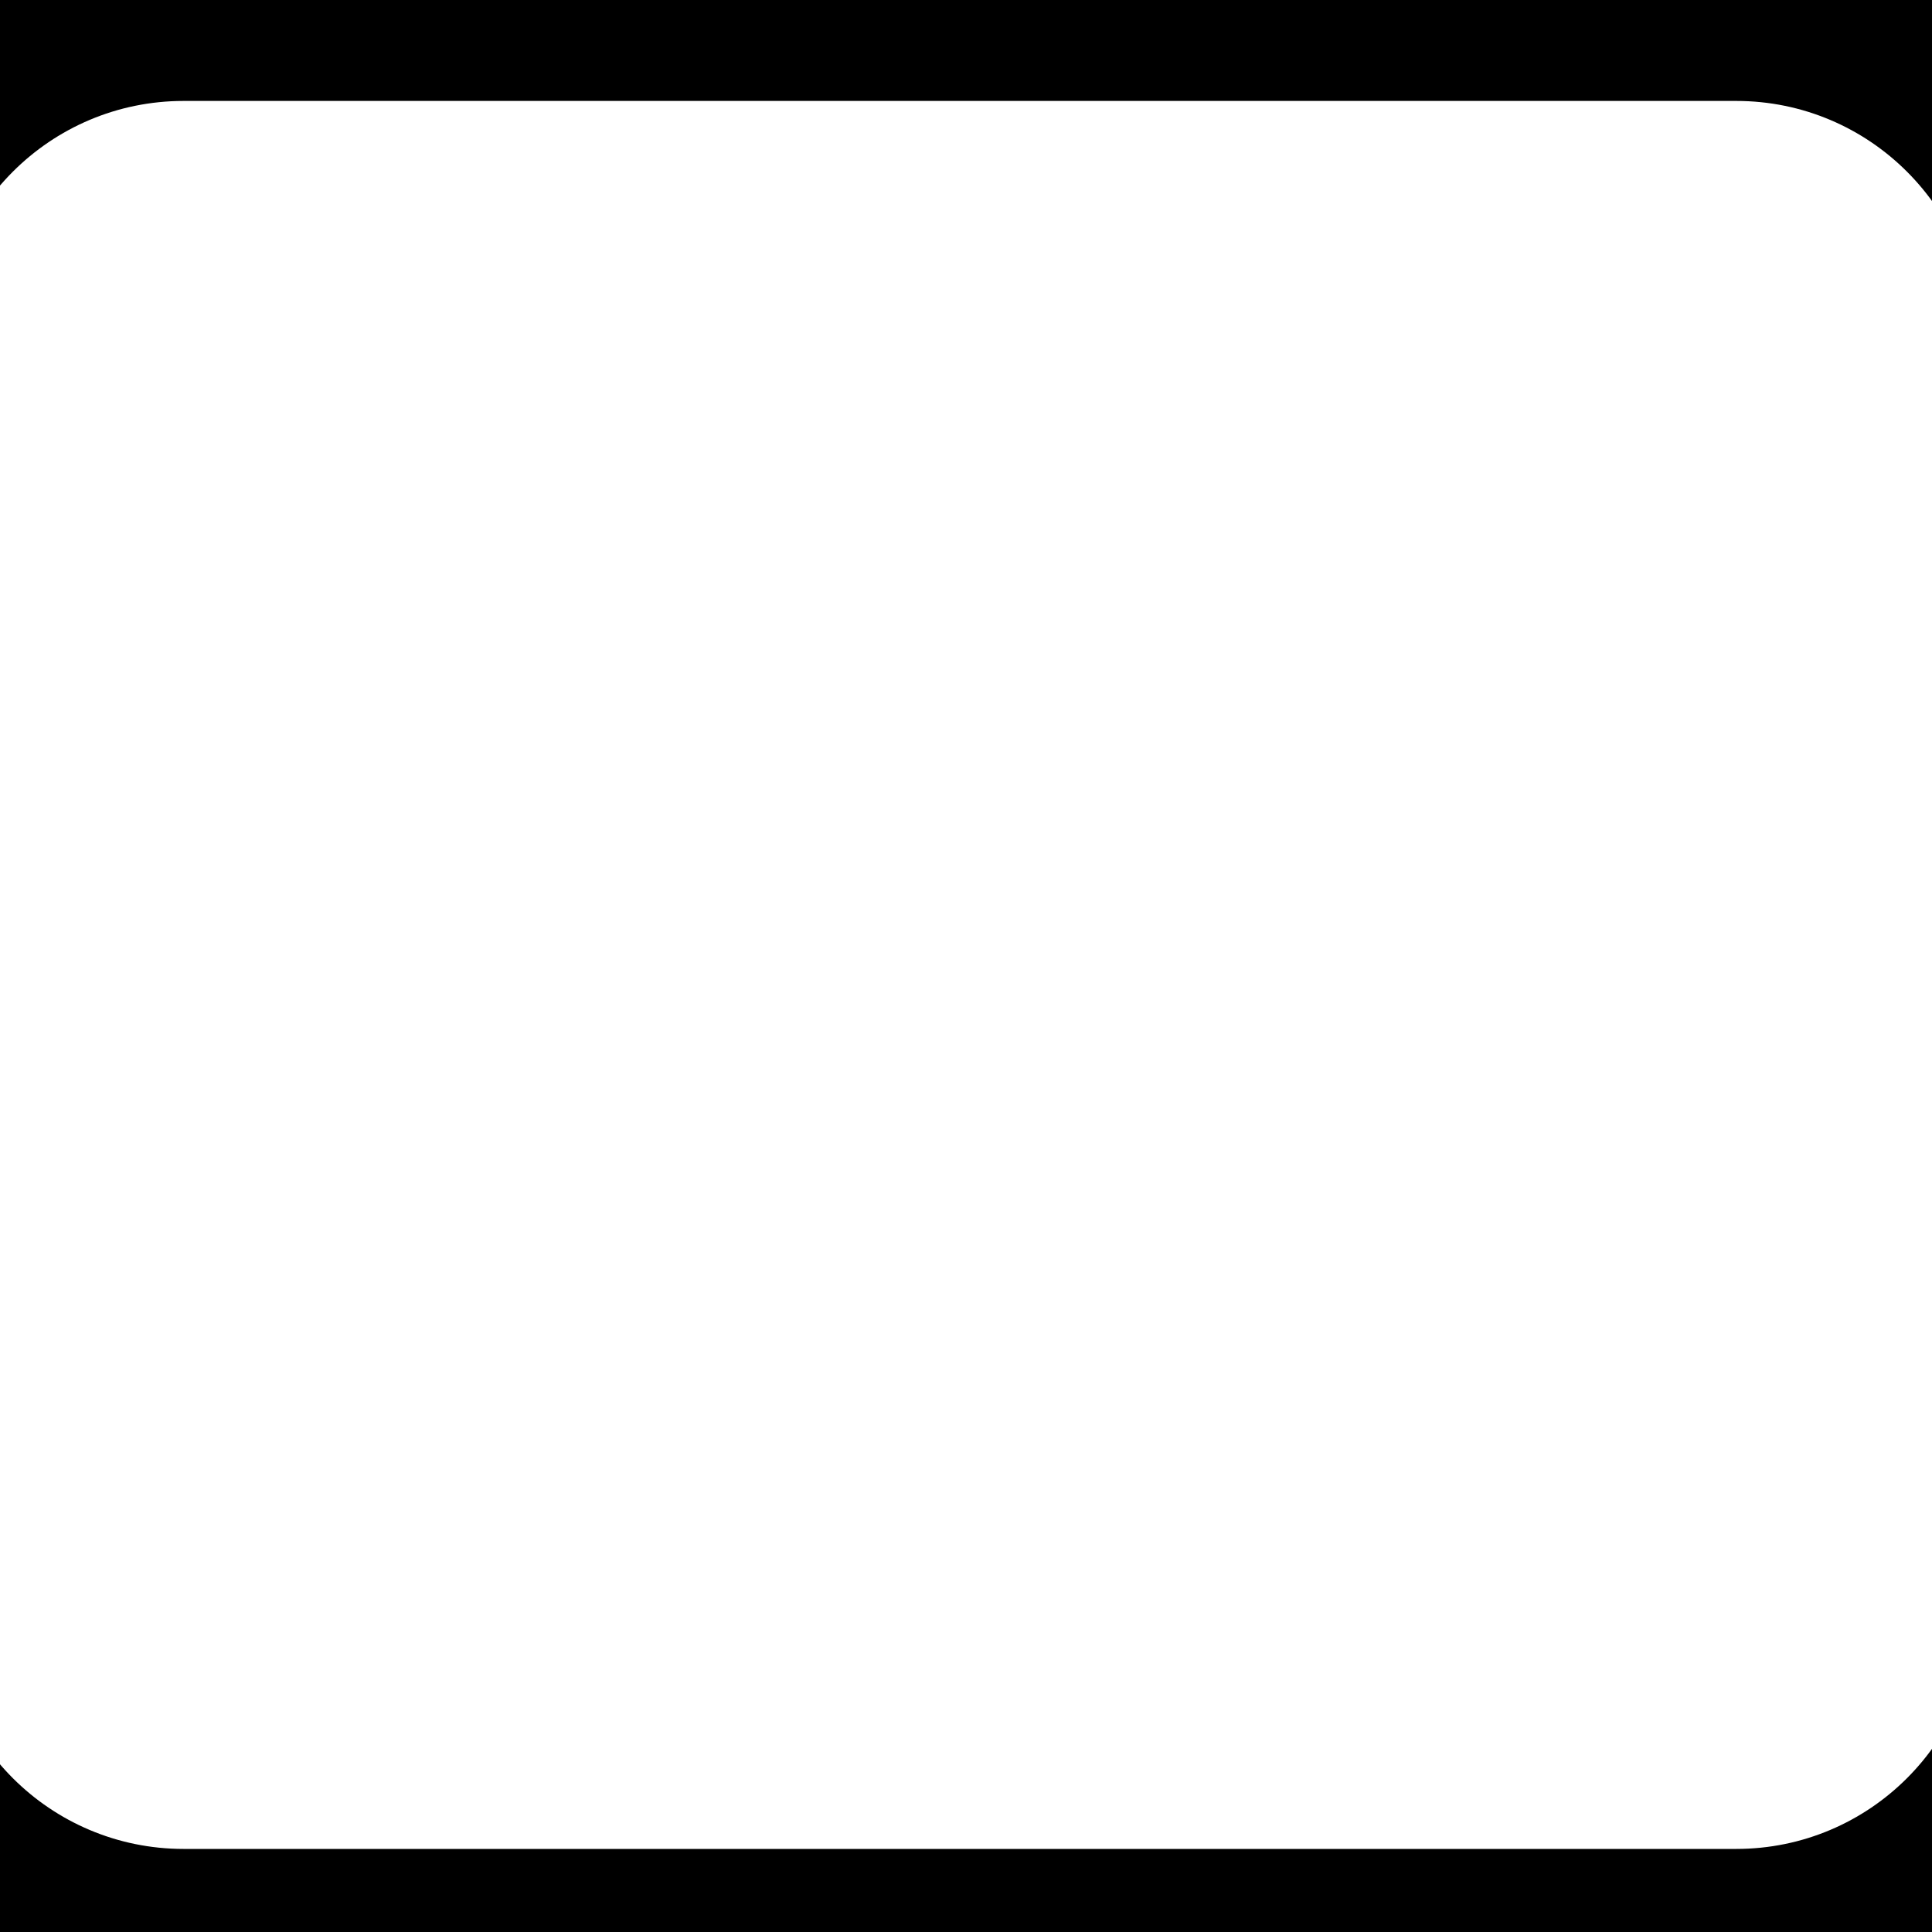
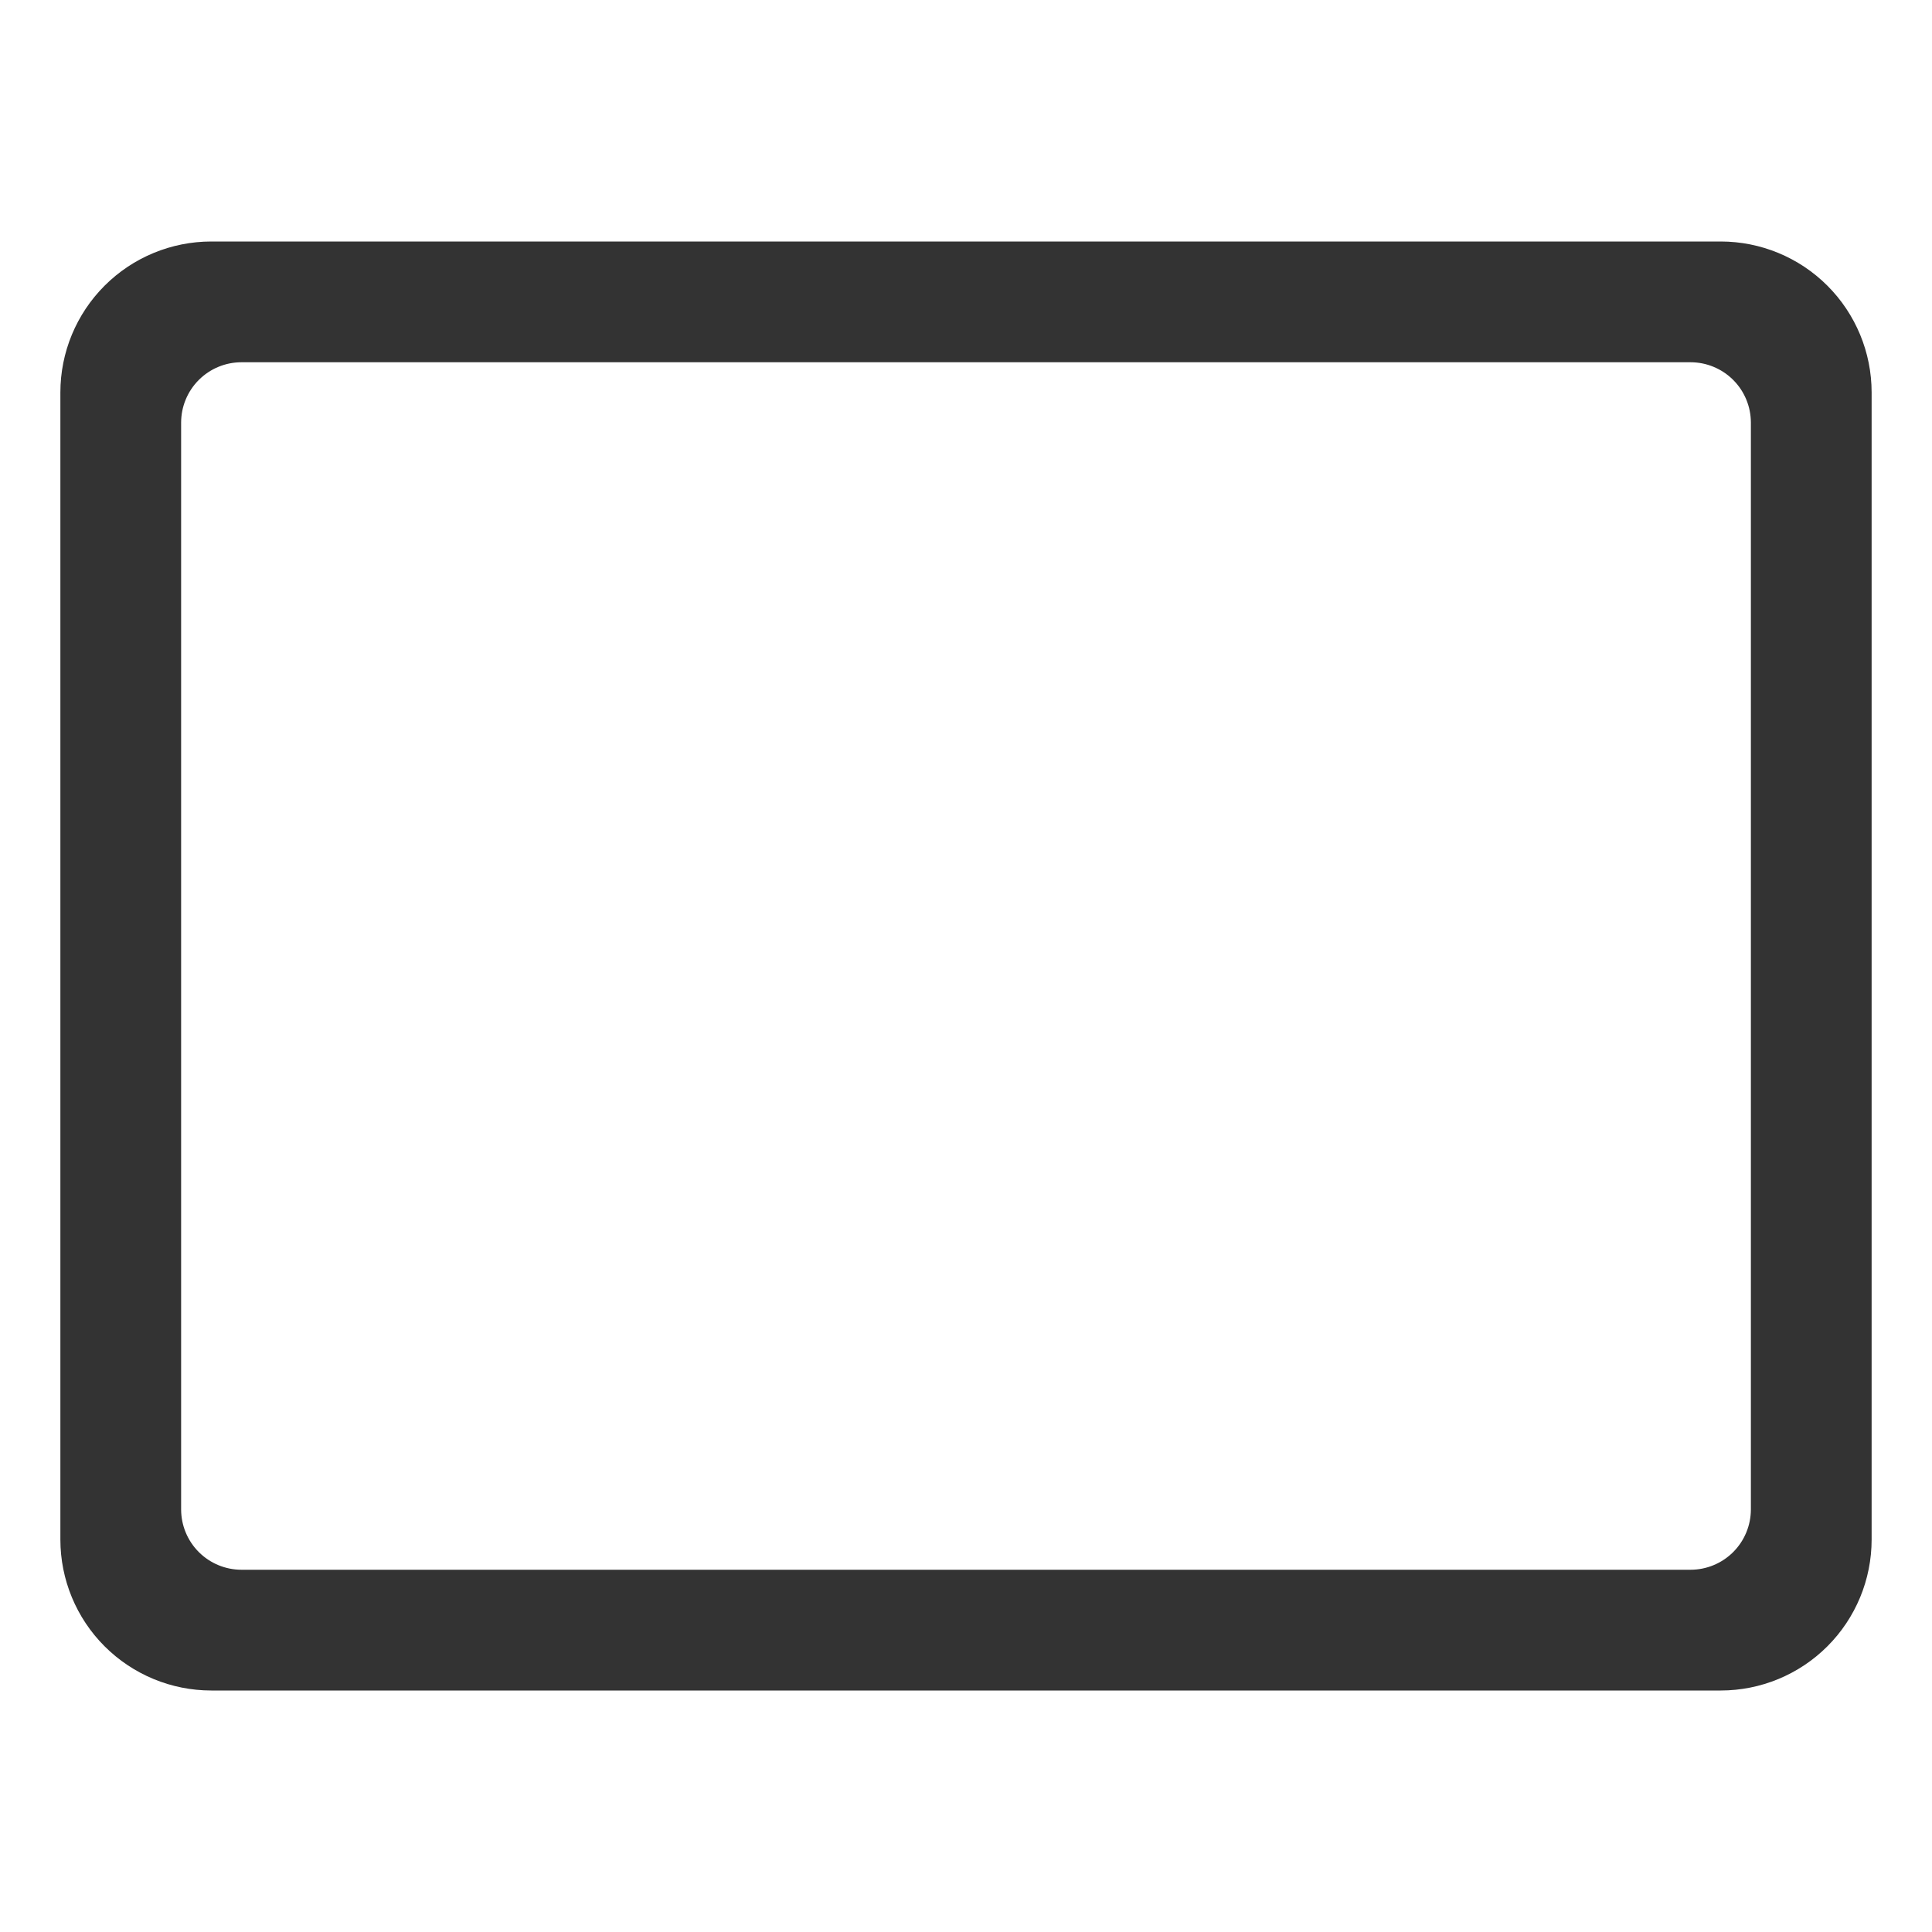
- <svg xmlns="http://www.w3.org/2000/svg" width="1024" height="1024" viewBox="0 0 1024 1024">
-   <defs>
-     <style>
-       .cls-1 {
-         fill-rule: evenodd;
-       }
-     </style>
-   </defs>
-   <path id="Rounded_Rectangle_7" data-name="Rounded Rectangle 7" class="cls-1" d="M26.188-17.645H992.877a128,128,0,0,1,128,128V923.107a128.005,128.005,0,0,1-128,128H26.188a128,128,0,0,1-128-128V110.355A128,128,0,0,1,26.188-17.645ZM97.324,53.5H920.236a128,128,0,0,1,128,128v670.47a128,128,0,0,1-128,128H97.324a128,128,0,0,1-128-128V181.5A128,128,0,0,1,97.324,53.5Z" />
+ <svg xmlns="http://www.w3.org/2000/svg" width="100%" height="100%" viewBox="0 0 512 512" version="1.1" xml:space="preserve" style="fill-rule:evenodd;clip-rule:evenodd;stroke-linejoin:round;stroke-miterlimit:2;">
+   <g id="square">
+     <path id="unerline" d="M496,104c0,-10.609 -4.214,-20.783 -11.716,-28.284c-7.501,-7.502 -17.675,-11.716 -28.284,-11.716c-90.399,0 -309.601,0 -400,0c-10.609,0 -20.783,4.214 -28.284,11.716c-7.502,7.501 -11.716,17.675 -11.716,28.284c0,73.733 0,230.267 0,304c0,10.609 4.214,20.783 11.716,28.284c7.501,7.502 17.675,11.716 28.284,11.716c90.399,0 309.601,0 400,0c10.609,0 20.783,-4.214 28.284,-11.716c7.502,-7.501 11.716,-17.675 11.716,-28.284c0,-73.733 0,-230.267 0,-304Zm-32,8c0,-4.243 -1.686,-8.313 -4.686,-11.314c-3.001,-3 -7.071,-4.686 -11.314,-4.686c-66.144,0 -317.856,0 -384,0c-4.243,0 -8.313,1.686 -11.314,4.686c-3,3.001 -4.686,7.071 -4.686,11.314c0,54.624 0,233.376 0,288c0,4.243 1.686,8.313 4.686,11.314c3.001,3 7.071,4.686 11.314,4.686c66.144,0 317.856,0 384,0c4.243,0 8.313,-1.686 11.314,-4.686c3,-3.001 4.686,-7.071 4.686,-11.314c0,-54.624 0,-233.376 0,-288Z" style="fill:#333;" />
+   </g>
</svg>
